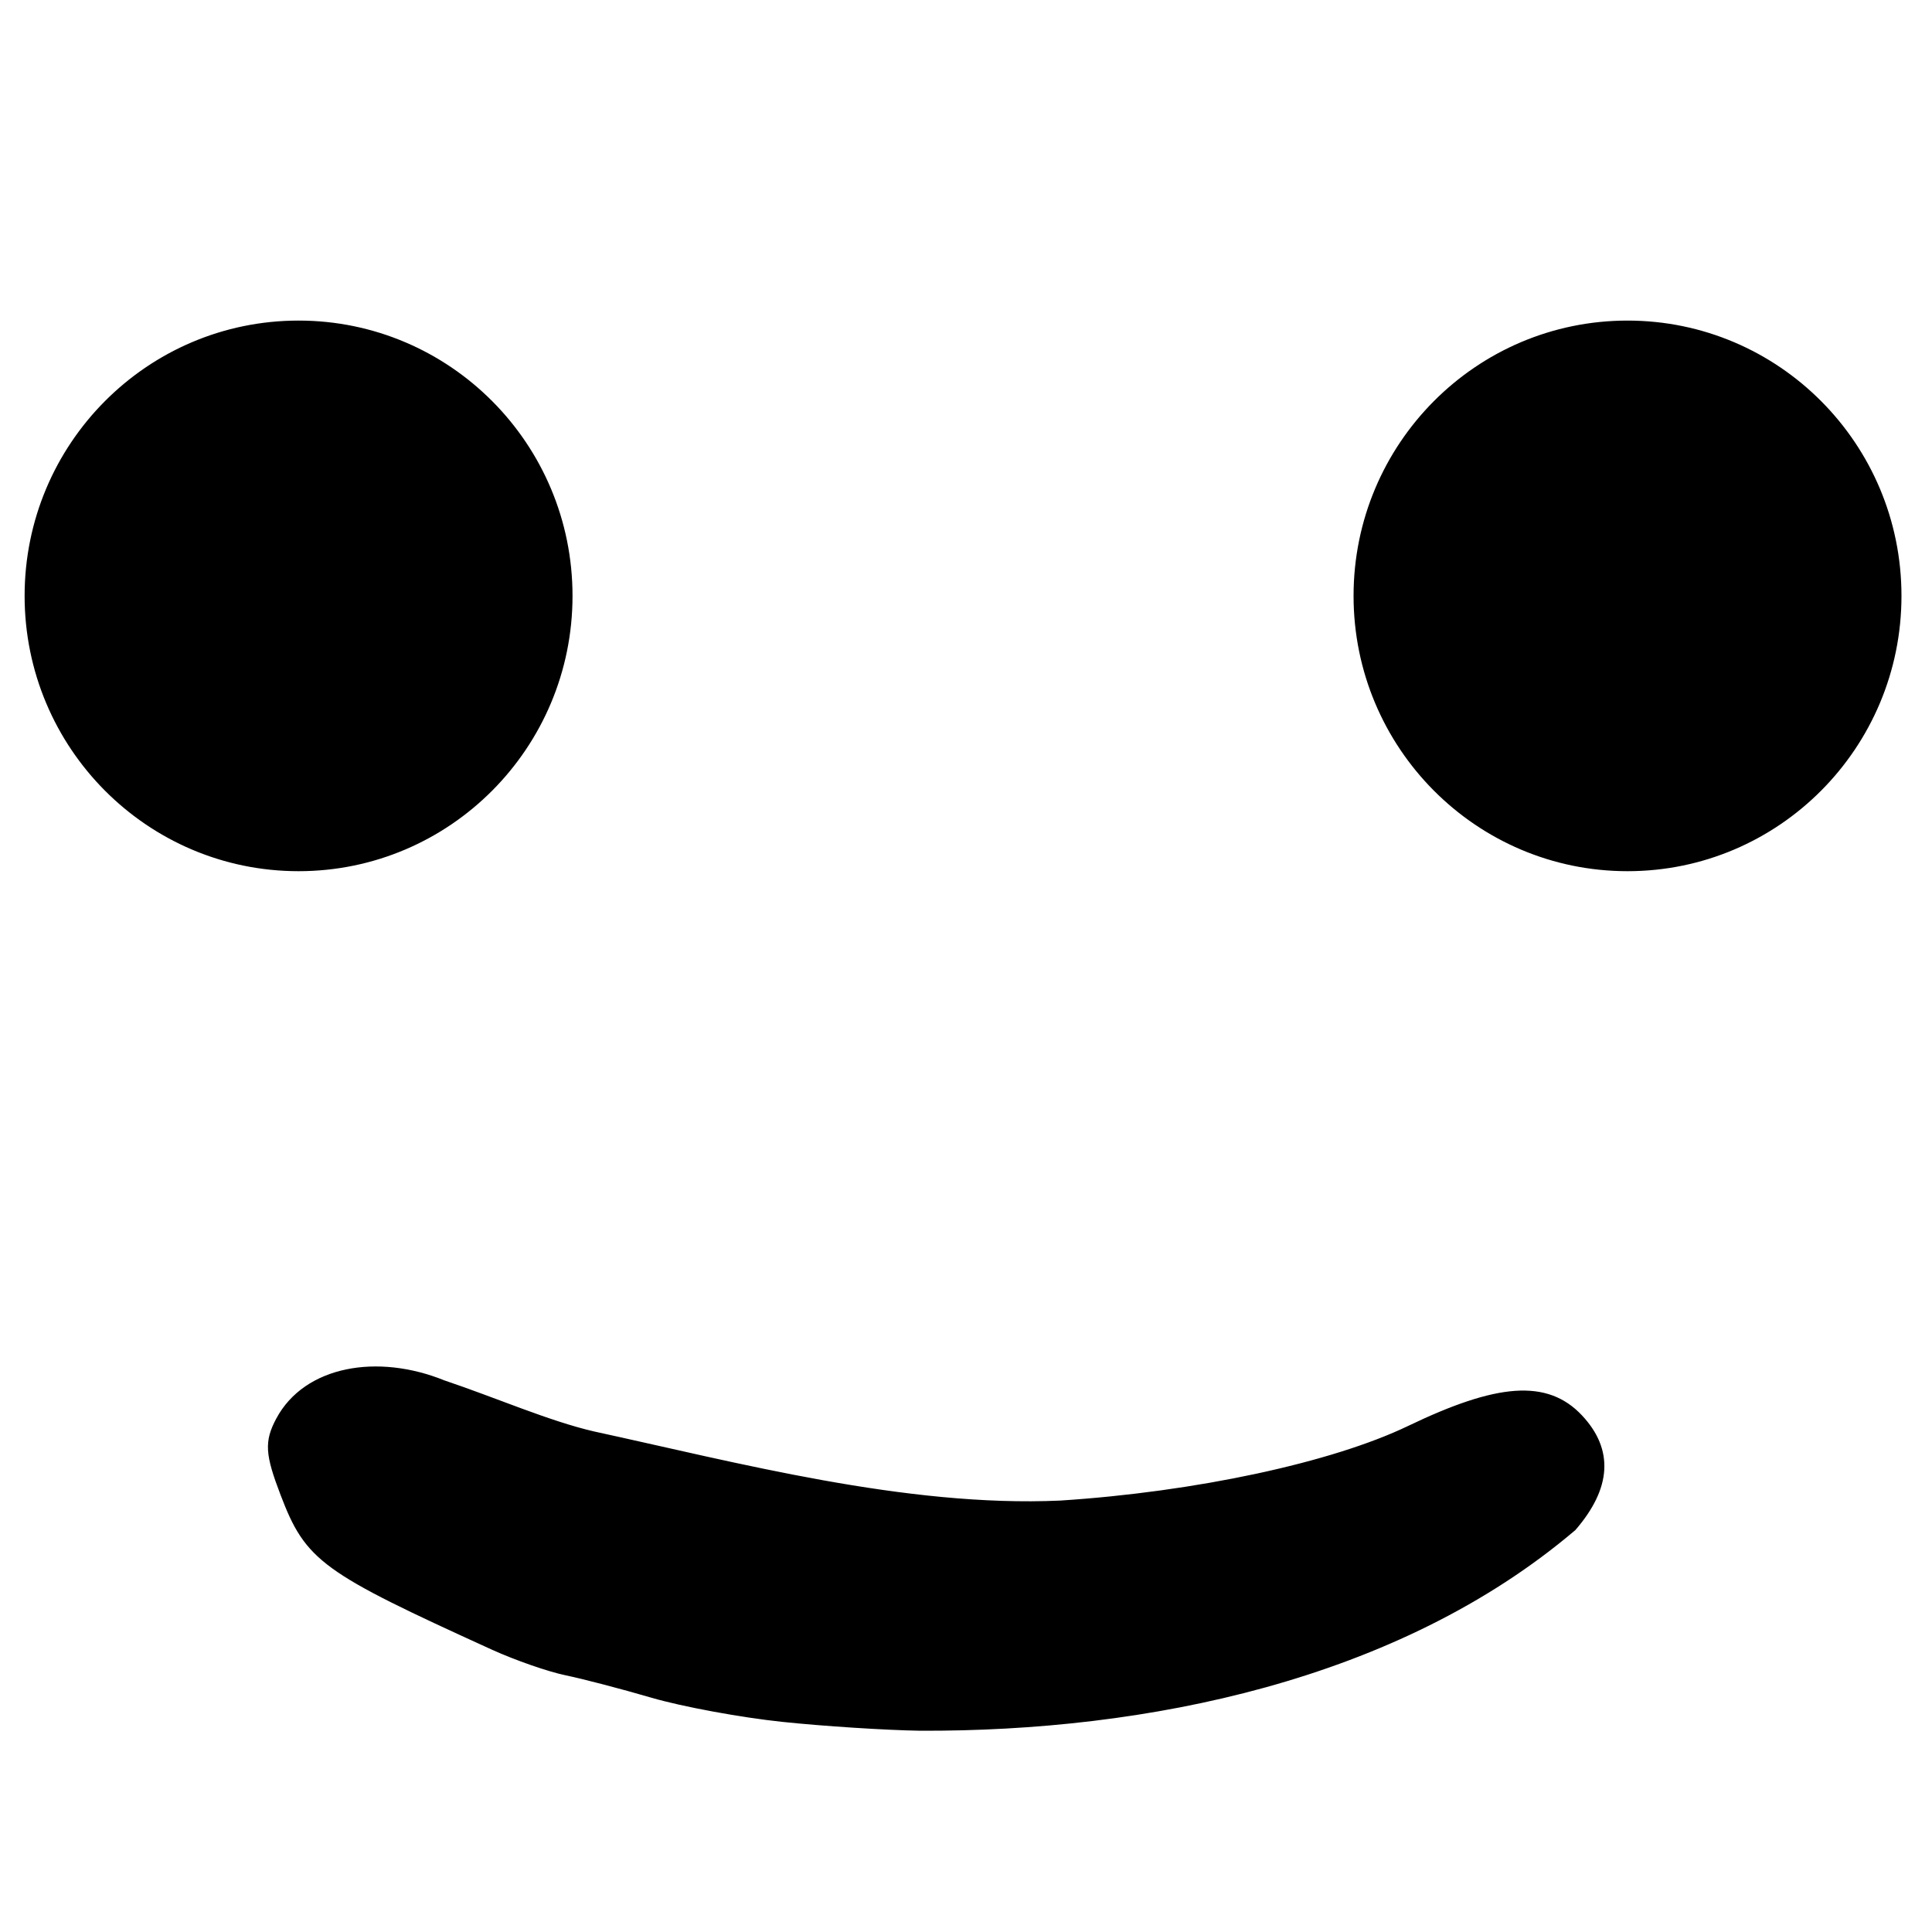
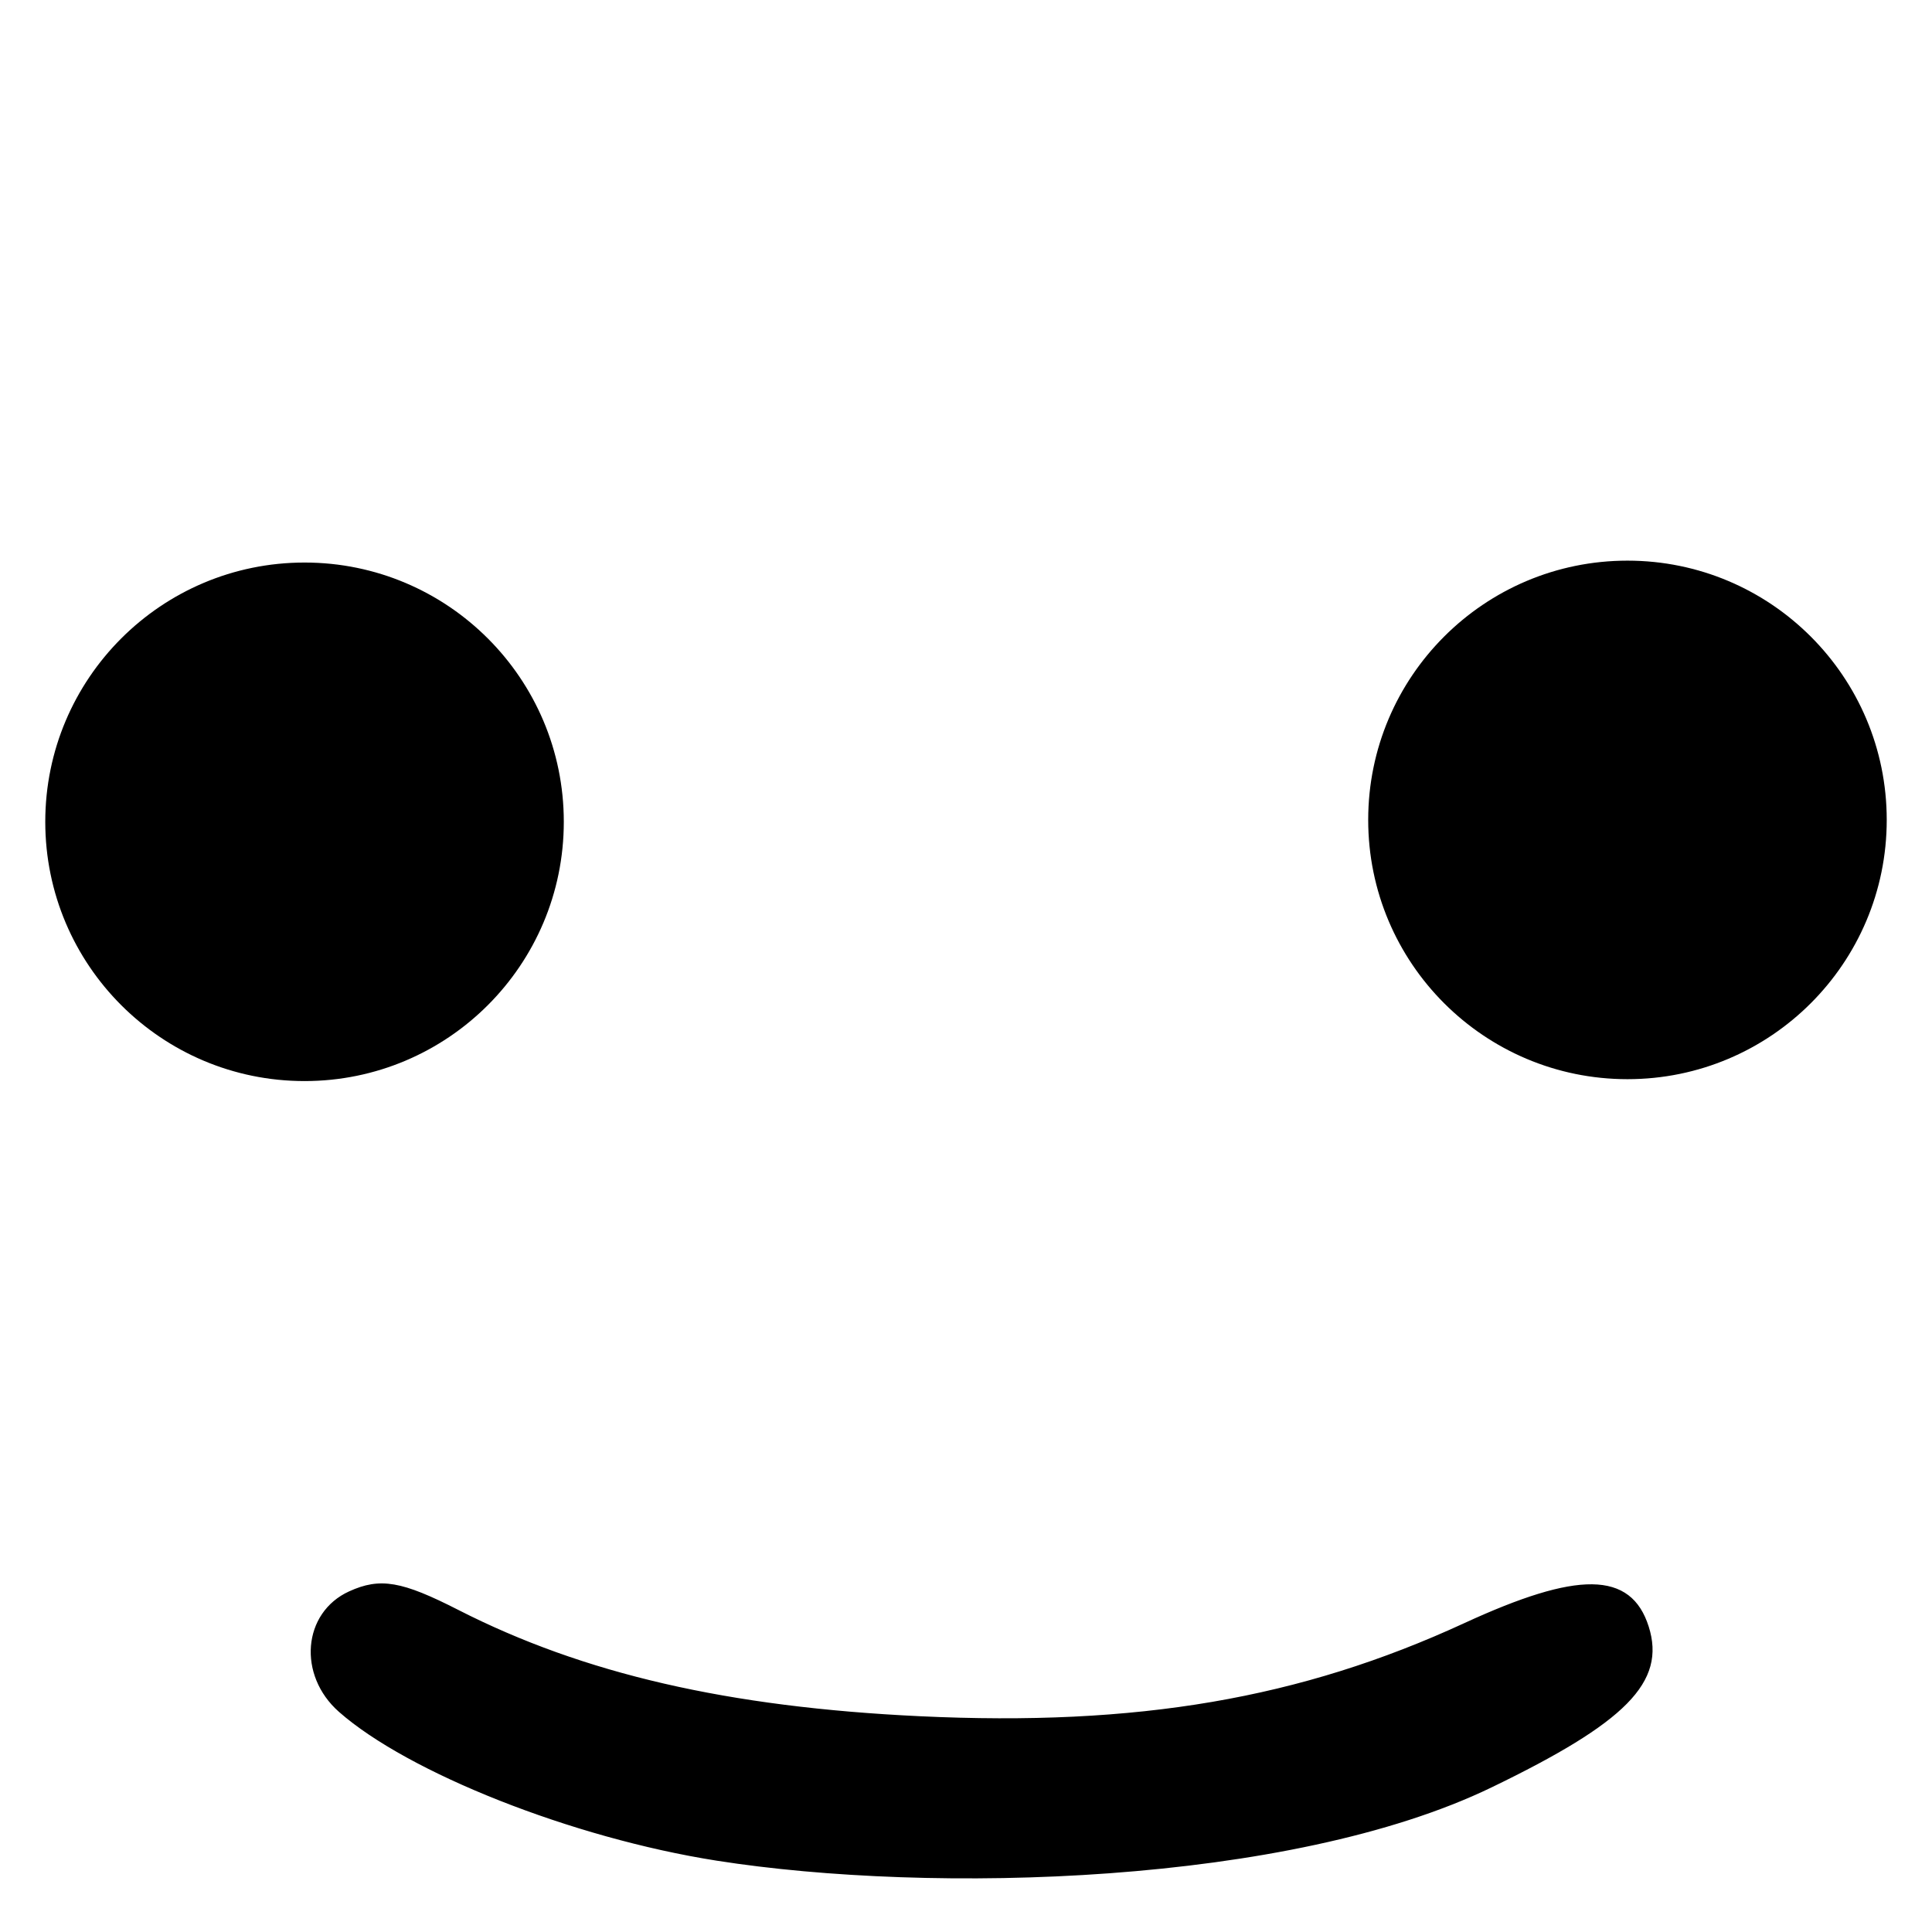
- <svg xmlns="http://www.w3.org/2000/svg" id="svg2985" version="1.1" width="1920" height="1920">
-   <defs id="defs2989" />
-   <g id="g3013" transform="matrix(10.3275,0,0,10.3275,-727.3646,-913.7821)">
-     <path id="path3007" d="m 145.757,253.674 c -3.965,-0.417 -9.59,-1.455 -12.5,-2.306 -2.91,-0.851 -6.641,-1.825 -8.291,-2.165 -1.65,-0.339 -4.8,-1.436 -7,-2.437 -16.355,-7.443 -17.711,-8.43 -20.071,-14.609 -1.457,-3.816 -1.525,-4.904 -0.434,-6.944 2.561,-4.785 9.267,-5.985 15.562,-3.431 4.916,1.649 10.083,3.92 14.457,4.93 13.659,2.963 30.056,7.333 44.985,6.665 13.106,-0.847 26.278,-3.674 33.672,-7.227 8.521,-4.095 13.071,-4.413 16.154,-1.132 2.889,3.075 2.685,6.497 -0.616,10.337 -16.894,14.357 -41.021,19.264 -62.709,19.169 -3.3,-0.051 -9.244,-0.433 -13.209,-0.85 z" style="fill:#000000;stroke:#000000" />
-     <path transform="translate(-3.898825,-2.859138)" d="m 128.921,148.68 c 0,14.355 -11.579,25.992 -25.862,25.992 -14.283,0 -25.862,-11.637 -25.862,-25.992 0,-14.355 11.579,-25.992 25.862,-25.992 14.283,0 25.862,11.637 25.862,25.992 z" id="path3009" style="fill:#000000;fill-opacity:1;stroke:#000000;stroke-opacity:1" />
-     <path style="fill:#000000;fill-opacity:1;stroke:#000000;stroke-opacity:1" id="path3011" d="m 128.921,148.68 c 0,14.355 -11.579,25.992 -25.862,25.992 -14.283,0 -25.862,-11.637 -25.862,-25.992 0,-14.355 11.579,-25.992 25.862,-25.992 14.283,0 25.862,11.637 25.862,25.992 z" transform="translate(123.9826,-2.85893)" />
+ <svg xmlns="http://www.w3.org/2000/svg" width="1024" height="1024" id="svg2" version="1.1">
+   <defs id="defs4" />
+   <g id="layer1" transform="translate(0,-28.36218)">
+     <g id="g3052" transform="matrix(1.986072,0,0,1.986072,-228.802,-415.3674)">
+       <g style="fill:#000000;stroke:#000000" id="g3045">
+         <g style="fill:#000000;stroke:#000000" id="g3007" transform="translate(-2.857145,-77.14286)">
+           <path style="fill:#000000;stroke:#000000" d="m 309.407,796.626 c -38.626,-6.066 -82.264,-23.487 -100.545,-39.584 -10.857,-9.56 -9.518,-25.824 2.58,-31.336 8.082,-3.682 13.685,-2.719 28.681,4.931 33.504,17.092 72.155,26.001 123.357,28.431 58.144,2.76 101.755,-4.692 145.524,-24.867 30.294,-13.963 44,-13.798 48.565,0.586 4.578,14.423 -5.868,25.026 -41.719,42.348 -53.667,25.929 -149,28.513 -206.443,19.491 z" id="path3009" />
+         </g>
+         <g id="g3041" style="fill:#000000;stroke:#000000" transform="translate(-2.8922166e-4,0)">
+           <path transform="translate(0.5050763,5.050763)" d="m 264.66,437.684 c 0,37.937 -30.754,68.69 -68.69,68.69 -37.937,0 -68.69,-30.754 -68.69,-68.69 0,-37.937 30.754,-68.69 68.69,-68.69 37.937,0 68.69,30.754 68.69,68.69 z" id="path3021" style="fill:#000000;fill-opacity:1;stroke:#000000;stroke-opacity:1" />
+           <path transform="translate(353.5534,4.545688)" d="m 264.66,437.684 c 0,37.937 -30.754,68.69 -68.69,68.69 -37.937,0 -68.69,-30.754 -68.69,-68.69 0,-37.937 30.754,-68.69 68.69,-68.69 37.937,0 68.69,30.754 68.69,68.69 z" id="path3021-1" style="fill:#000000;fill-opacity:1;stroke:#000000;stroke-opacity:1" />
+         </g>
+       </g>
+     </g>
  </g>
</svg>
